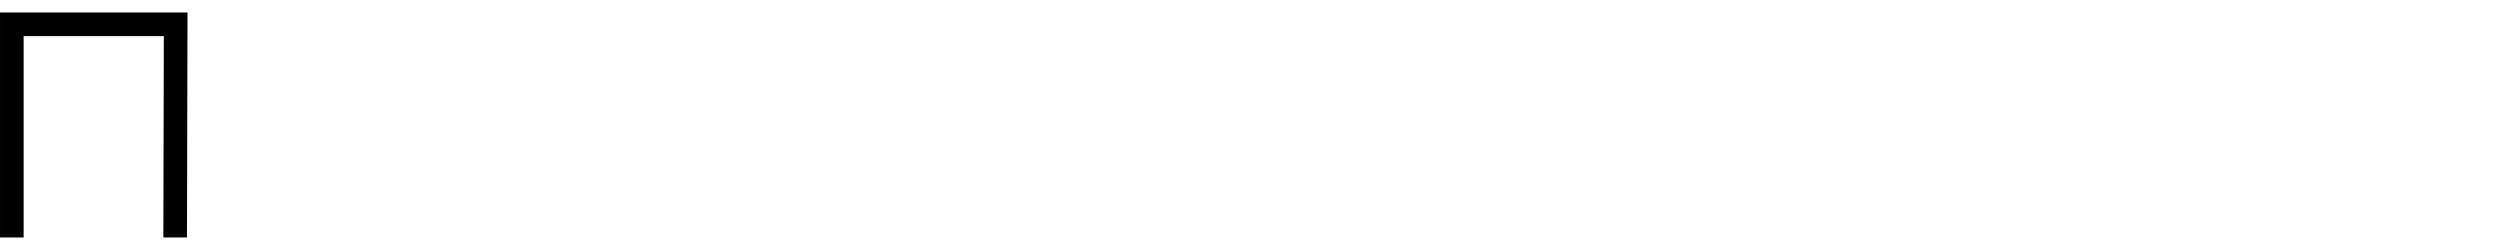
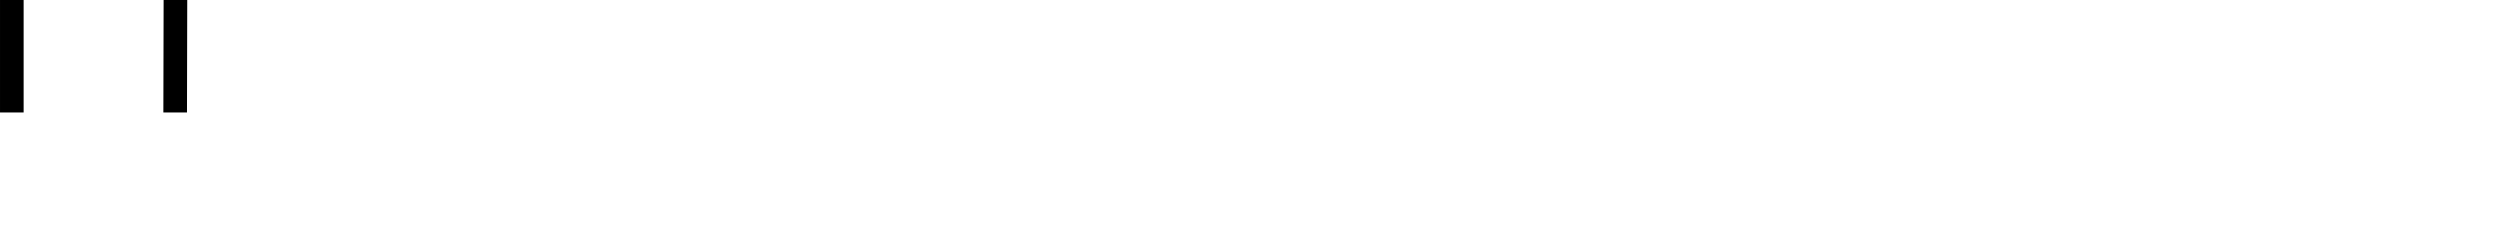
<svg xmlns="http://www.w3.org/2000/svg" width="200" height="20" viewBox="0 0 200 20" version="1.1" id="svg3807">
  <defs id="defs3804" />
  <g id="layer1" transform="translate(0,-291.7083)">
    <g transform="matrix(1.172932,0,0,-0.9520283,-583.8196,-1486.07)" id="g10351" style="stroke-width:1.788;stroke-miterlimit:4;stroke-dasharray:none">
      <g transform="matrix(0.9094024,0,0,1.120415,45.09442,226.1223)" id="g10351-0" style="stroke-width:1.789;stroke-miterlimit:4;stroke-dasharray:none">
        <g id="g2601" transform="matrix(0.8925618,0,0,0.8925266,53.47671,-202.8362)" style="stroke-width:2.005">
          <g id="g3084" transform="matrix(1.011122,0,0,0.9932151,-7.370096,-13.71252)" style="stroke-width:2.001">
            <g transform="matrix(0.8377975,0,0,0.8280196,-39.34358,-319.7406)" id="g10367" style="stroke-width:2.22;stroke-miterlimit:4;stroke-dasharray:none">
-               <g transform="matrix(1.322571,0,0,-1.36237,-261.9599,-4438.664)" id="g10370" style="stroke-width:1.772;stroke-miterlimit:4;stroke-dasharray:none">
+               <g transform="matrix(1.322571,0,0,-1.36237,-261.9599,-4425.892)" id="g10370" style="stroke-width:1.772;stroke-miterlimit:4;stroke-dasharray:none">
                <path style="fill:none;fill-rule:evenodd;stroke:#000000;stroke-width:1.772;stroke-linecap:butt;stroke-linejoin:miter;stroke-miterlimit:4;stroke-dasharray:none;stroke-opacity:1" d="m 697.559,-1870.265 0.037,-15.987 H 685.308 l -3.3e-4,15.987" id="path4186-6-7-94-7-8-3-4-9-4-2-5-4-1" />
              </g>
            </g>
          </g>
        </g>
      </g>
    </g>
  </g>
</svg>
